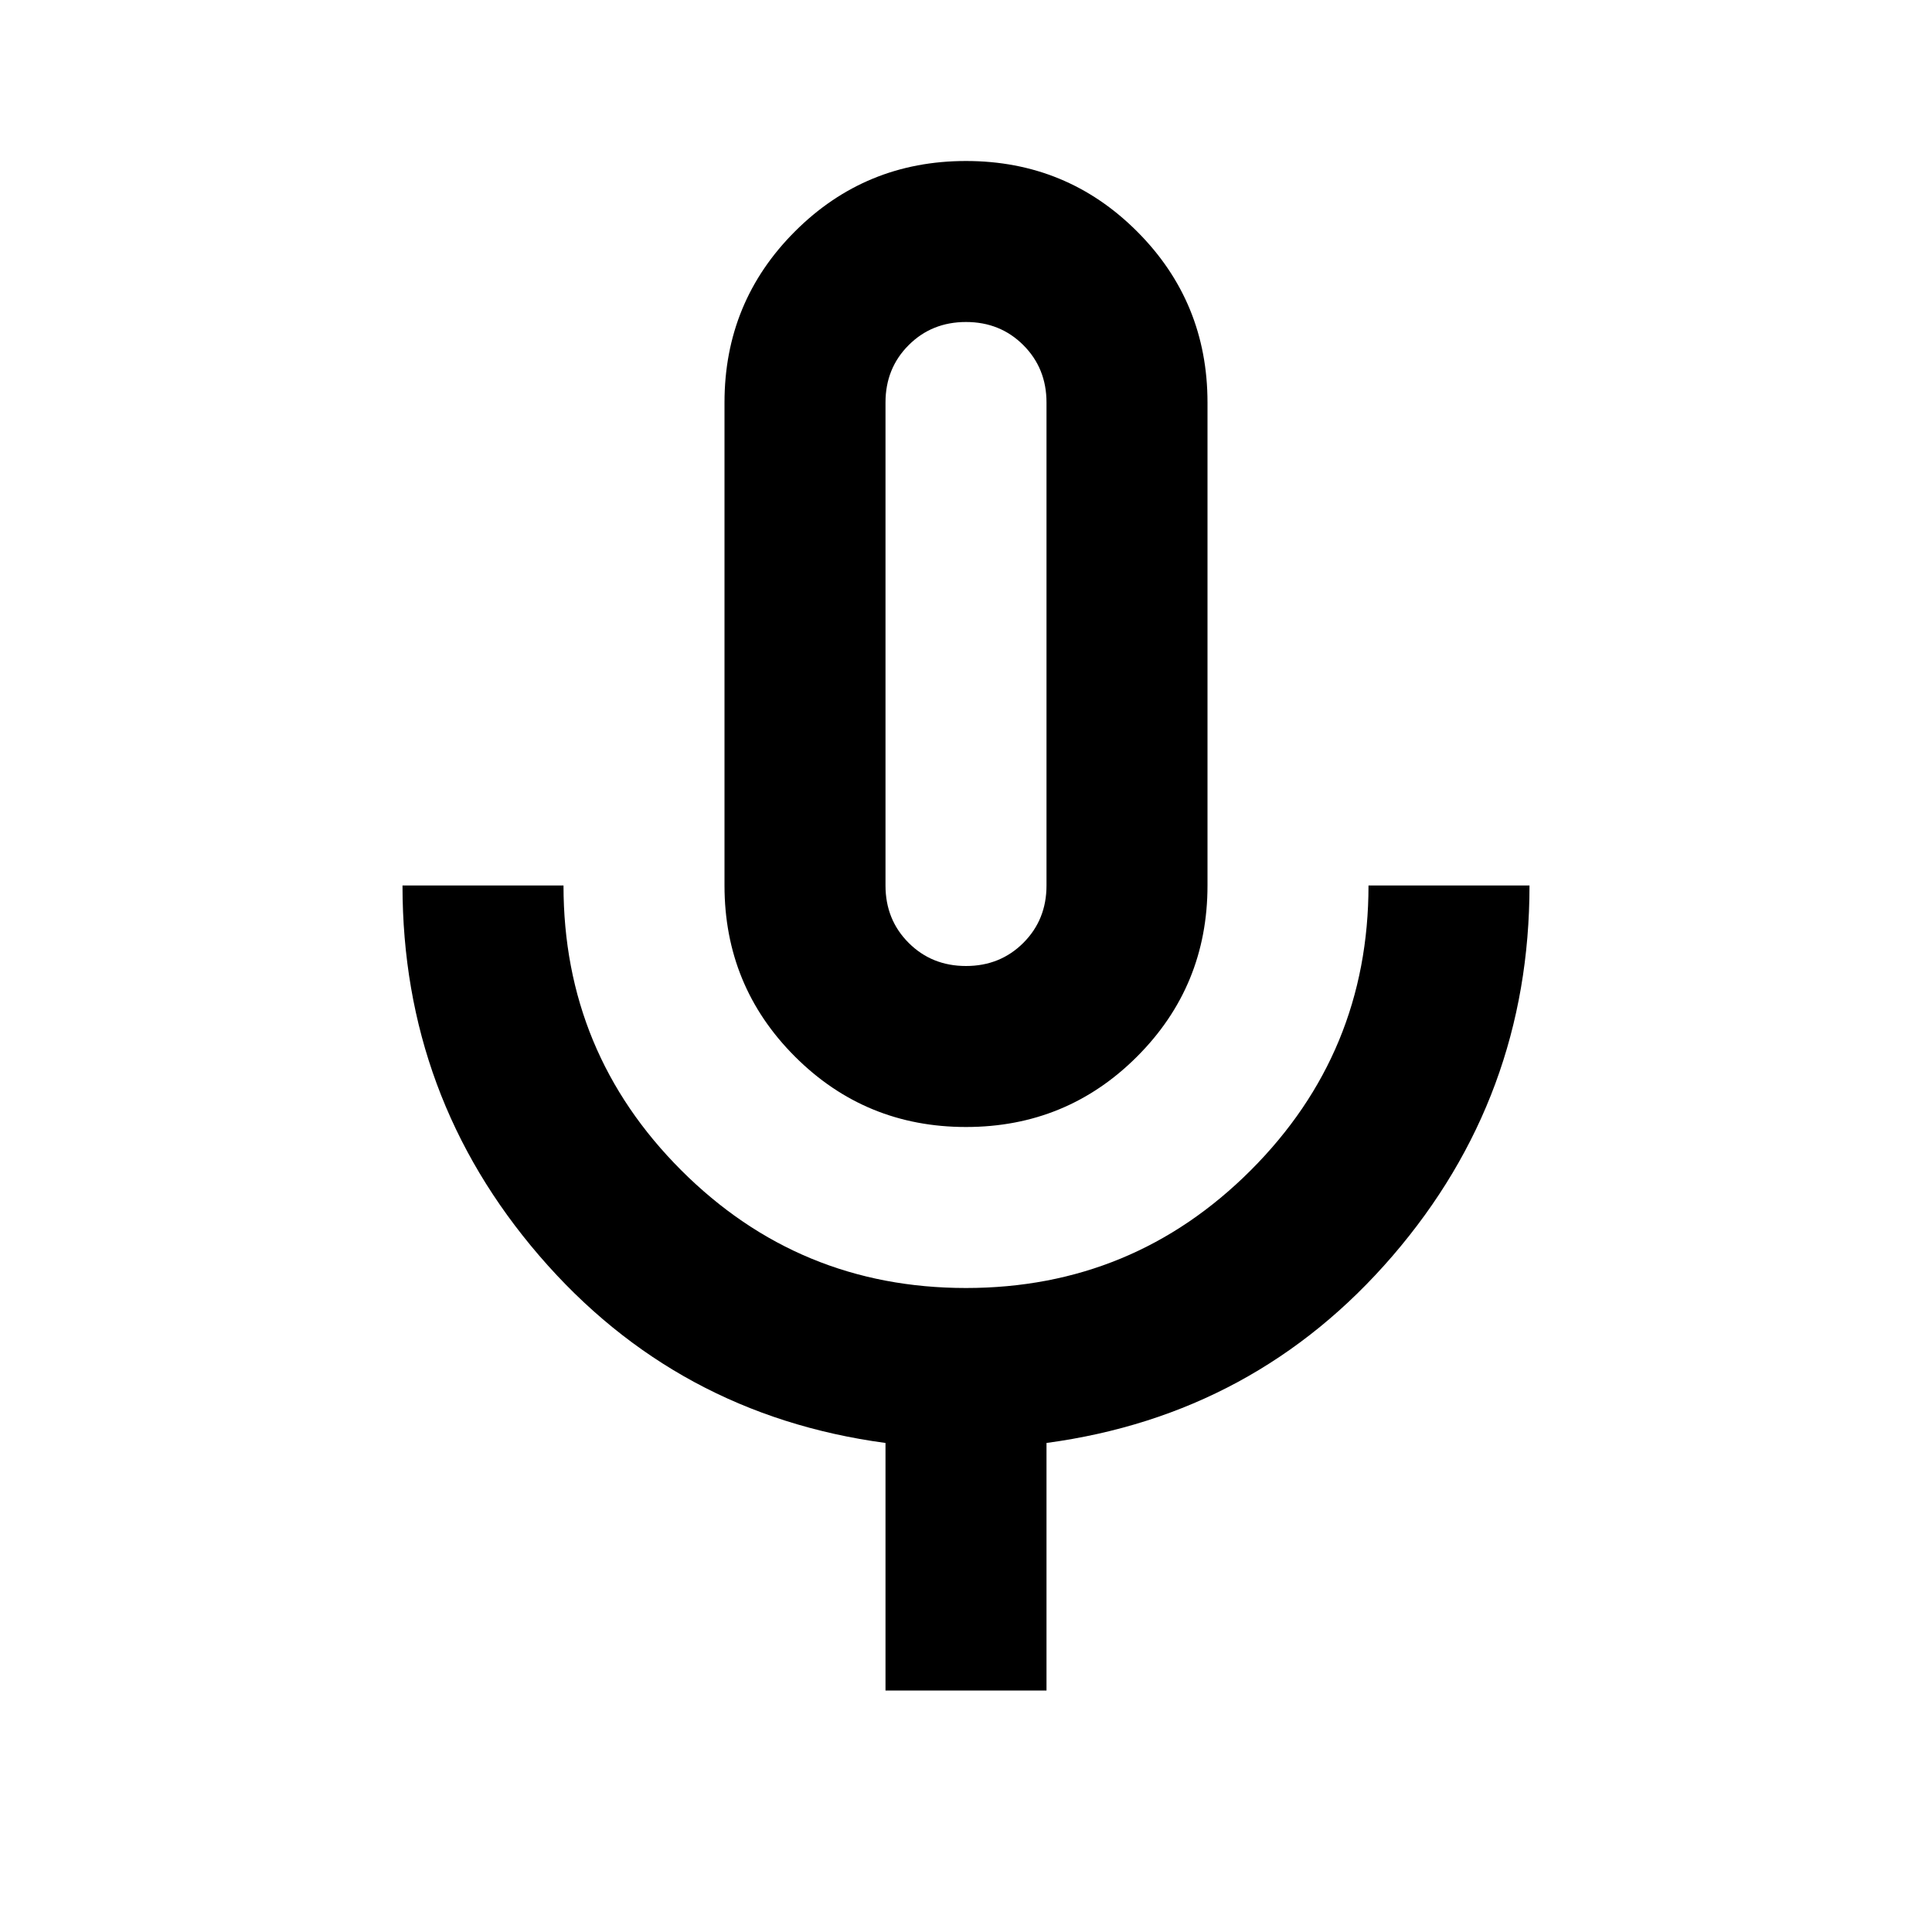
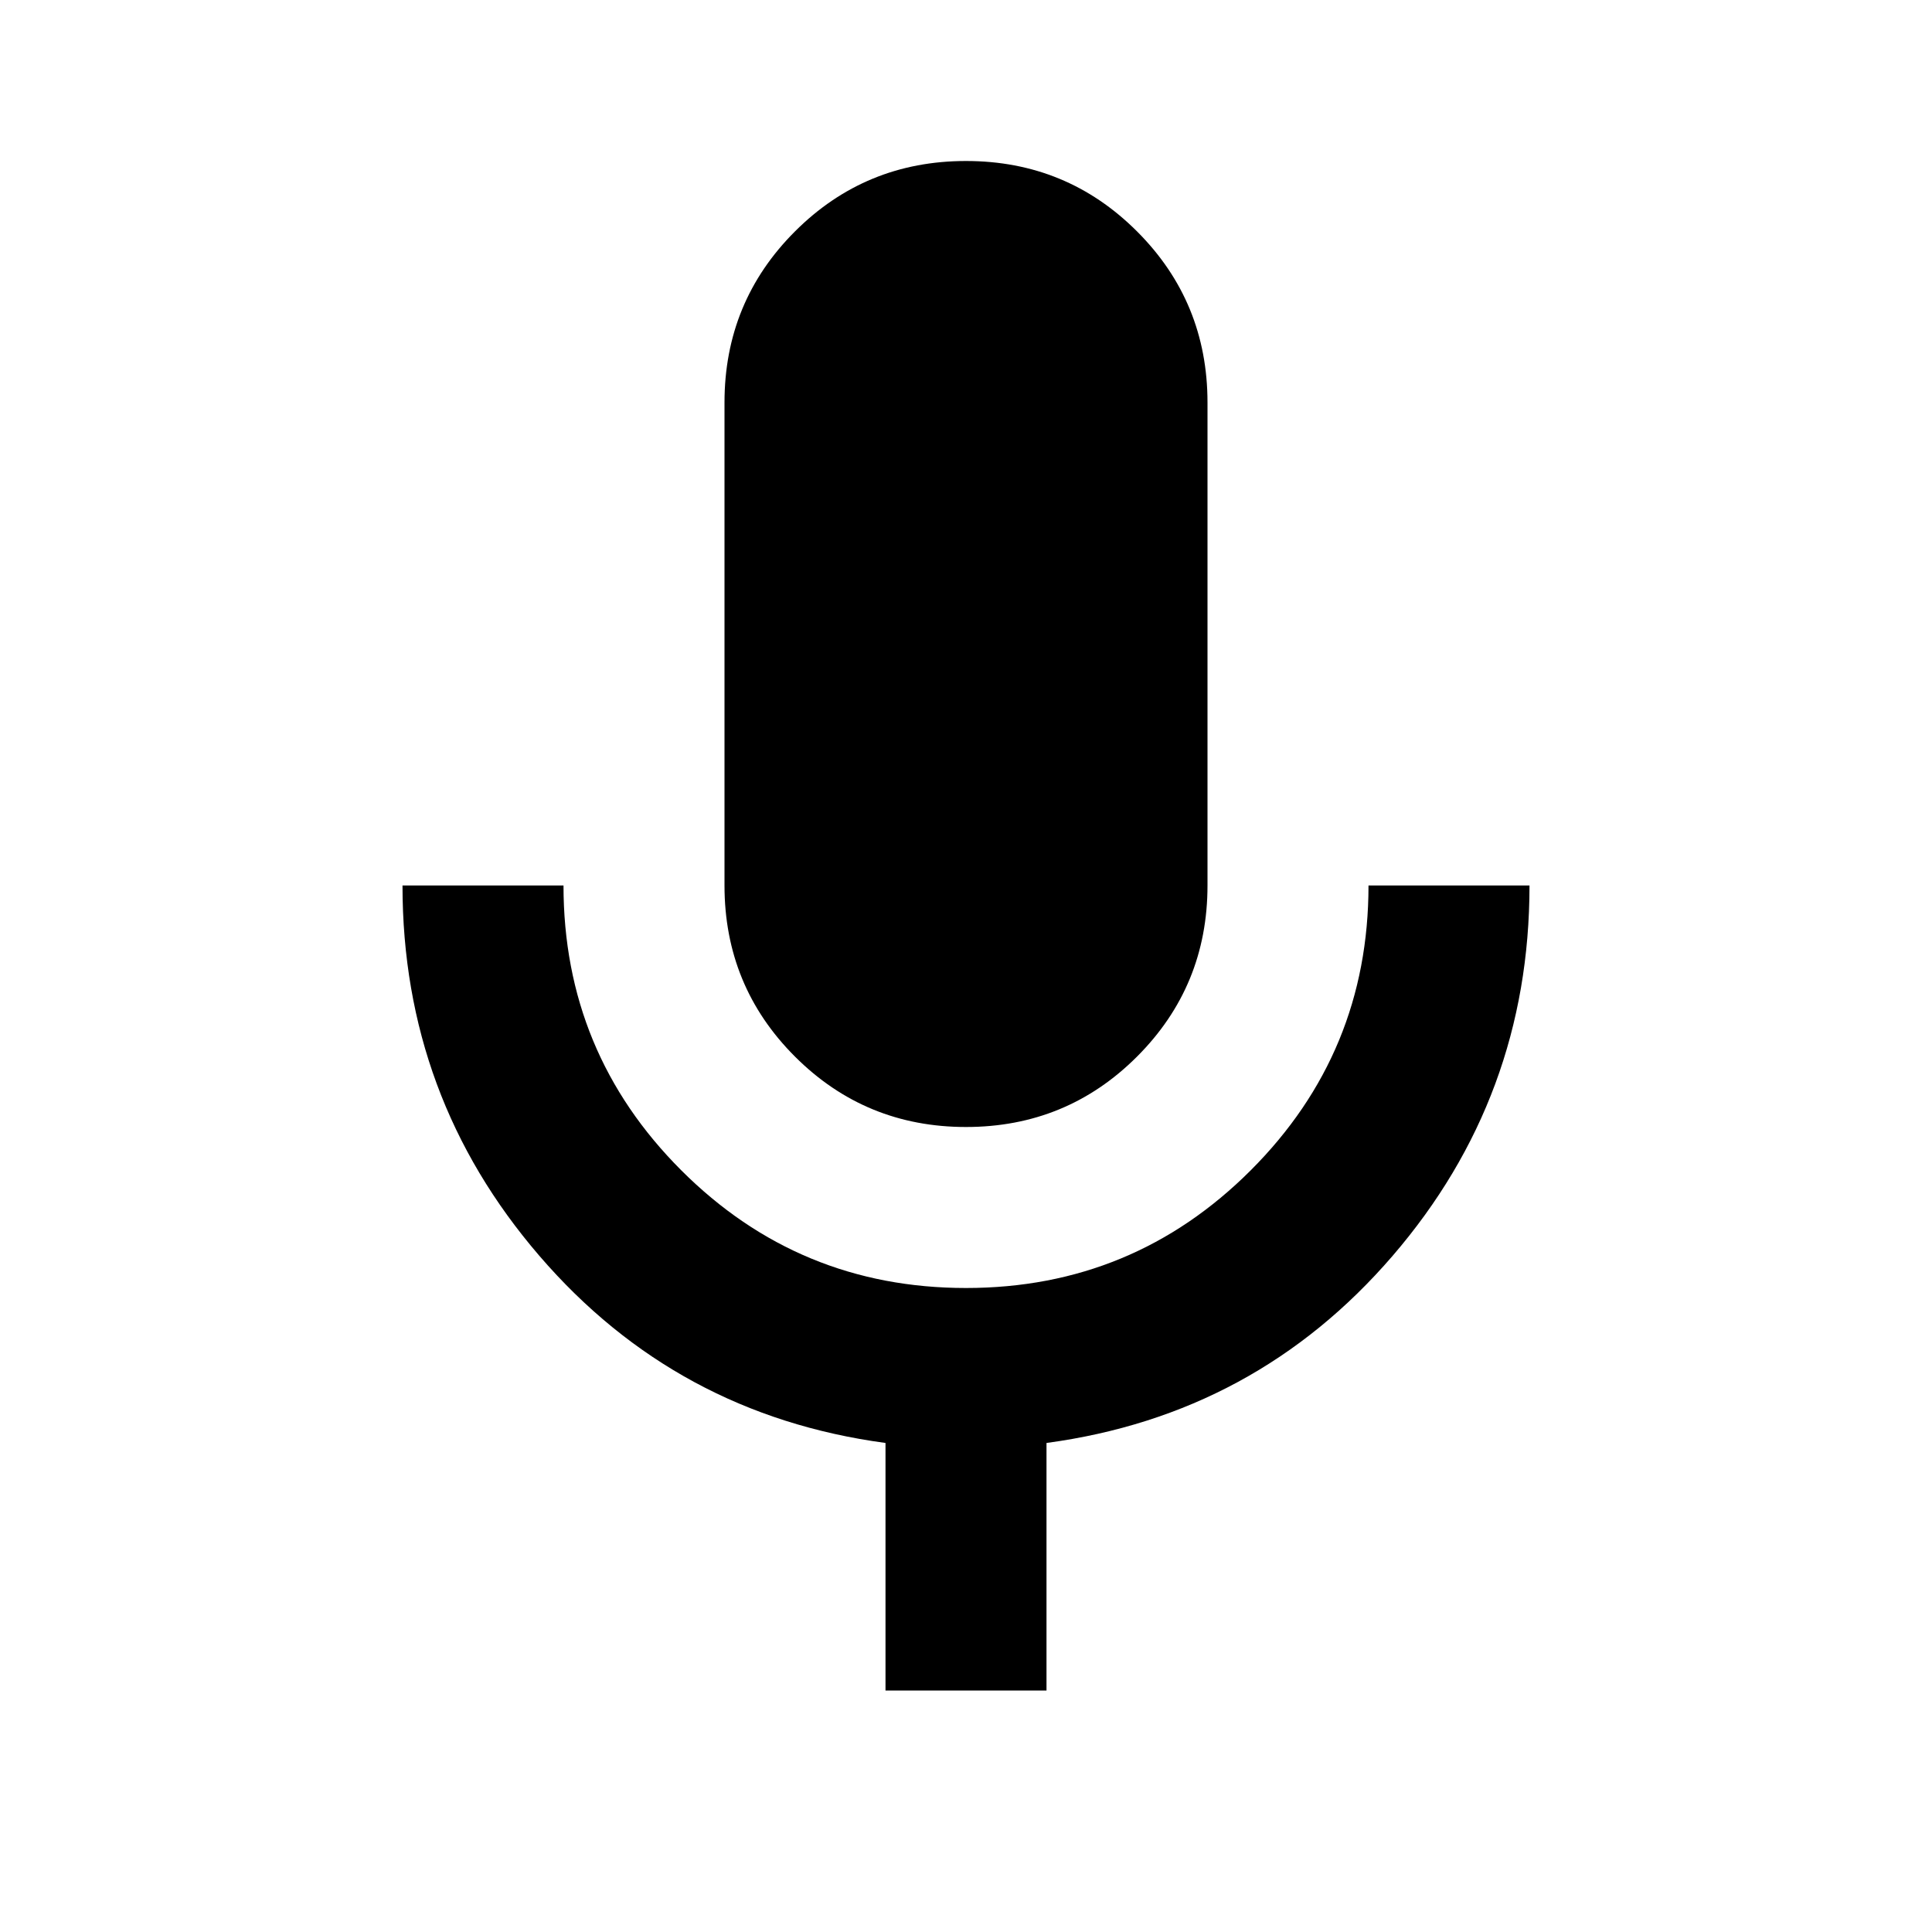
<svg xmlns="http://www.w3.org/2000/svg" height="24" viewBox="0 -960 960 960" width="24">
-   <path d="M480-400q-50 0-85-35t-35-85v-240q0-50 35-85t85-35q50 0 85 35t35 85v240q0 50-35 85t-85 35Zm0-240Zm-40 520v-123q-104-14-172-93t-68-184h80q0 83 58.5 141.5T480-320q83 0 141.5-58.5T680-520h80q0 105-68 184t-172 93v123h-80Zm40-360q17 0 28.5-11.5T520-520v-240q0-17-11.5-28.5T480-800q-17 0-28.5 11.5T440-760v240q0 17 11.5 28.5T480-480Z" />
+   <path d="M480-400q-50 0-85-35t-35-85v-240q0-50 35-85t85-35q50 0 85 35t35 85v240q0 50-35 85t-85 35Zm-40 280v-123q-104-14-172-93t-68-184h80q0 83 58.5 141.5T480-320q83 0 141.5-58.5T680-520h80q0 105-68 184t-172 93v123h-80Z" />
</svg>
